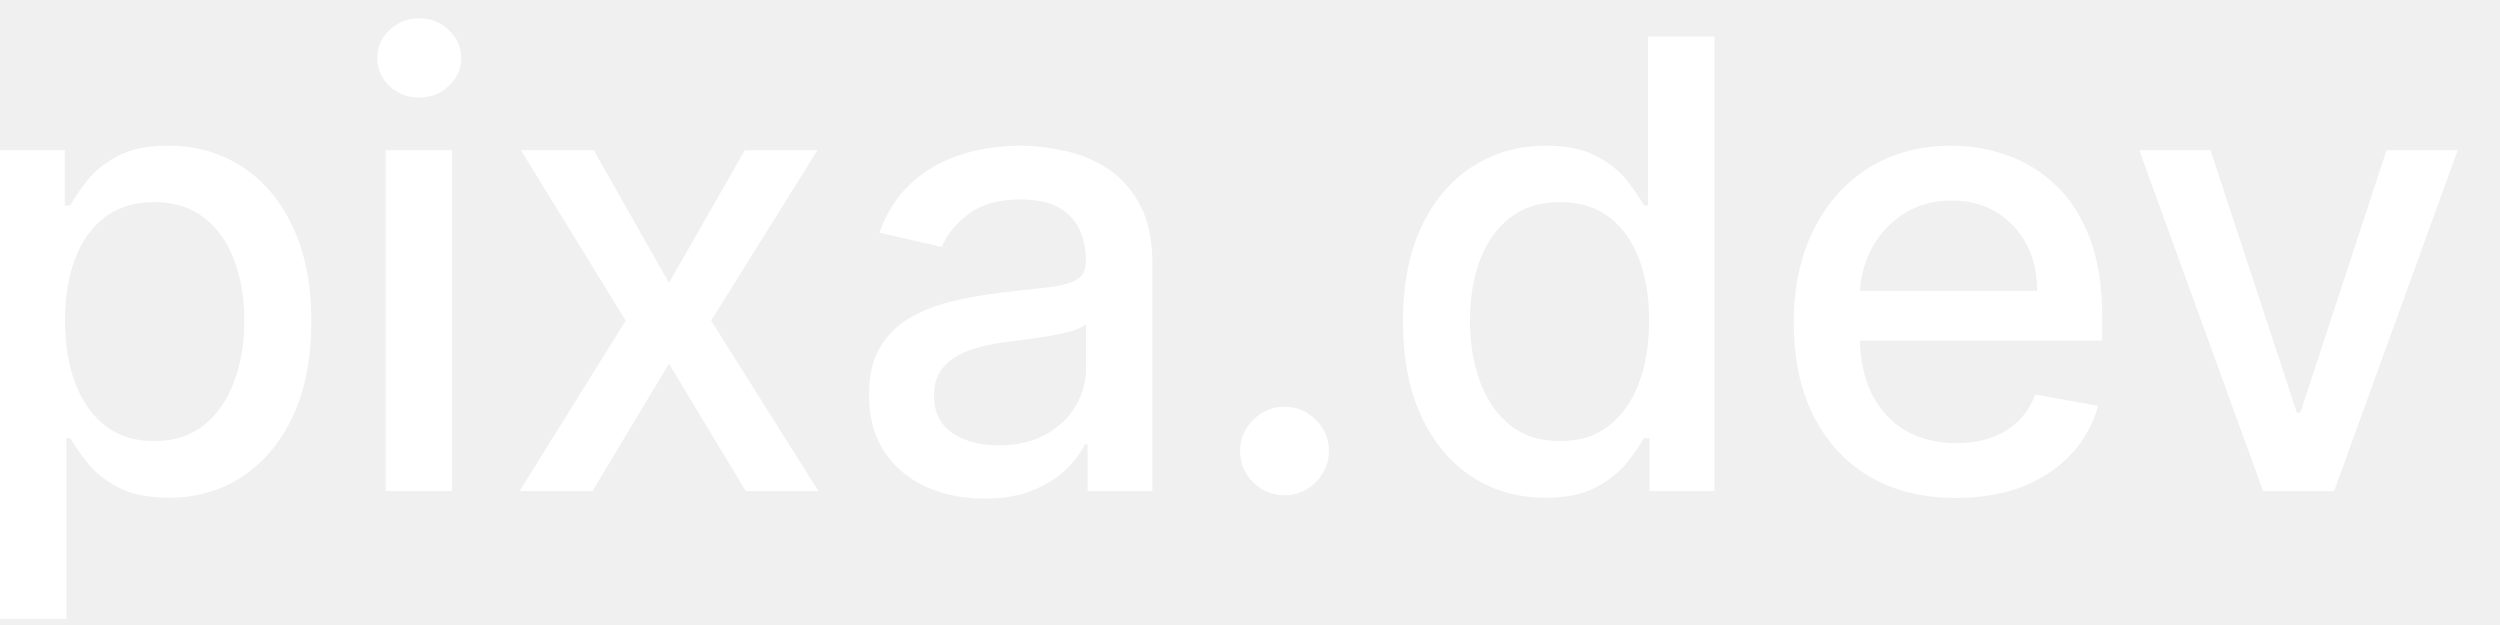
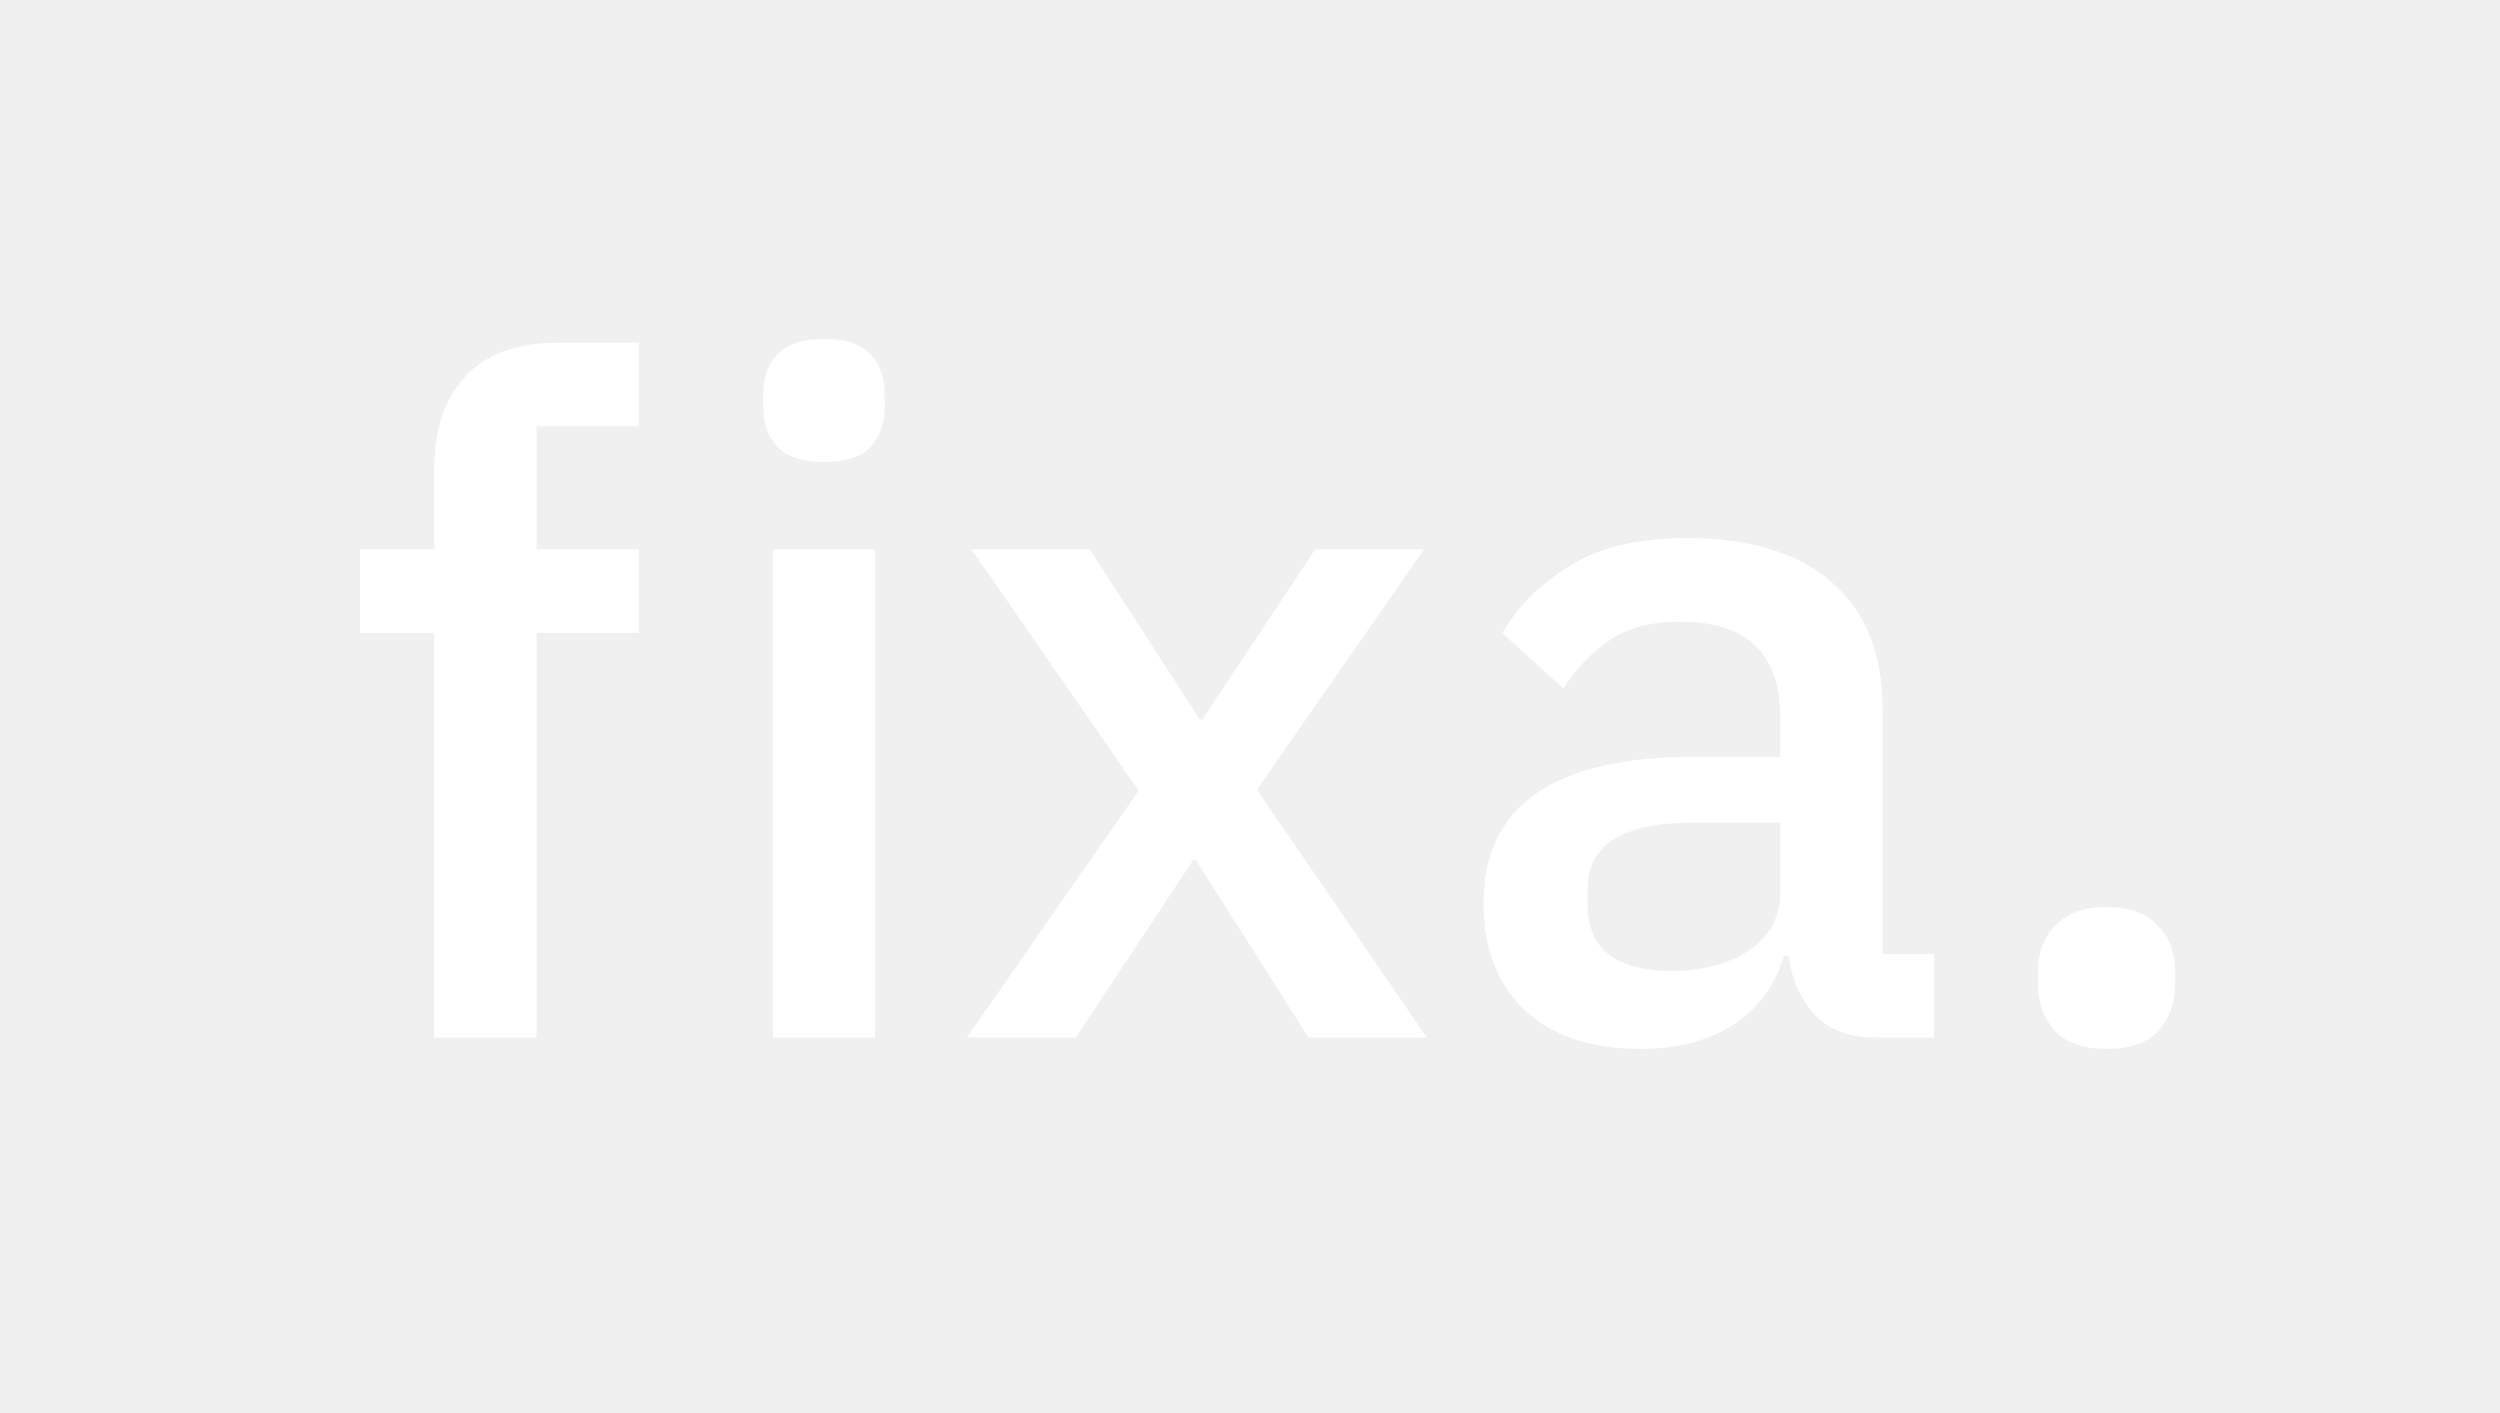
- <svg xmlns="http://www.w3.org/2000/svg" width="56" height="14" viewBox="0 0 56 14" fill="none">
-   <path d="M-0.001 13.864V3.364H1.451V4.602H1.575C1.661 4.442 1.786 4.259 1.948 4.05C2.111 3.841 2.336 3.659 2.624 3.503C2.913 3.344 3.294 3.264 3.768 3.264C4.384 3.264 4.934 3.42 5.418 3.732C5.902 4.043 6.282 4.492 6.557 5.079C6.835 5.665 6.974 6.371 6.974 7.197C6.974 8.022 6.837 8.73 6.562 9.32C6.287 9.906 5.909 10.359 5.428 10.677C4.948 10.992 4.399 11.149 3.783 11.149C3.319 11.149 2.939 11.071 2.644 10.915C2.353 10.76 2.124 10.577 1.958 10.369C1.792 10.16 1.665 9.974 1.575 9.812H1.486V13.864H-0.001ZM1.456 7.182C1.456 7.719 1.534 8.189 1.69 8.594C1.845 8.998 2.071 9.315 2.366 9.543C2.661 9.769 3.022 9.881 3.45 9.881C3.894 9.881 4.265 9.764 4.563 9.528C4.862 9.29 5.087 8.967 5.239 8.559C5.395 8.151 5.473 7.692 5.473 7.182C5.473 6.678 5.397 6.226 5.244 5.825C5.095 5.424 4.87 5.107 4.568 4.875C4.27 4.643 3.897 4.527 3.45 4.527C3.019 4.527 2.654 4.638 2.356 4.86C2.061 5.082 1.837 5.392 1.685 5.79C1.532 6.188 1.456 6.652 1.456 7.182ZM8.64 11V3.364H10.126V11H8.64ZM9.391 2.185C9.132 2.185 8.91 2.099 8.724 1.927C8.542 1.751 8.451 1.542 8.451 1.3C8.451 1.055 8.542 0.846 8.724 0.674C8.91 0.498 9.132 0.411 9.391 0.411C9.649 0.411 9.87 0.498 10.052 0.674C10.238 0.846 10.33 1.055 10.33 1.3C10.33 1.542 10.238 1.751 10.052 1.927C9.87 2.099 9.649 2.185 9.391 2.185ZM13.3 3.364L14.985 6.337L16.685 3.364H18.311L15.93 7.182L18.331 11H16.705L14.985 8.146L13.27 11H11.639L14.015 7.182L11.669 3.364H13.3ZM22.046 11.169C21.562 11.169 21.124 11.079 20.733 10.901C20.342 10.718 20.032 10.455 19.804 10.11C19.578 9.765 19.466 9.343 19.466 8.842C19.466 8.411 19.548 8.057 19.714 7.778C19.88 7.5 20.104 7.28 20.385 7.117C20.667 6.955 20.982 6.832 21.33 6.749C21.678 6.666 22.033 6.603 22.394 6.56C22.851 6.507 23.222 6.464 23.508 6.431C23.793 6.395 24 6.337 24.129 6.257C24.258 6.178 24.323 6.048 24.323 5.869V5.835C24.323 5.4 24.2 5.064 23.955 4.825C23.713 4.587 23.352 4.467 22.871 4.467C22.371 4.467 21.976 4.578 21.688 4.8C21.403 5.019 21.206 5.263 21.096 5.531L19.699 5.213C19.865 4.749 20.107 4.375 20.425 4.089C20.747 3.801 21.116 3.592 21.534 3.463C21.951 3.33 22.39 3.264 22.851 3.264C23.156 3.264 23.479 3.301 23.821 3.374C24.165 3.443 24.487 3.572 24.785 3.761C25.087 3.95 25.334 4.22 25.526 4.572C25.718 4.92 25.814 5.372 25.814 5.929V11H24.363V9.956H24.303C24.207 10.148 24.063 10.337 23.87 10.523C23.678 10.708 23.431 10.863 23.13 10.985C22.828 11.108 22.467 11.169 22.046 11.169ZM22.369 9.976C22.78 9.976 23.131 9.895 23.423 9.732C23.718 9.57 23.942 9.358 24.094 9.096C24.25 8.831 24.328 8.547 24.328 8.246V7.261C24.275 7.314 24.172 7.364 24.02 7.411C23.87 7.454 23.7 7.492 23.508 7.525C23.315 7.555 23.128 7.583 22.946 7.609C22.763 7.633 22.611 7.652 22.488 7.669C22.2 7.705 21.936 7.767 21.698 7.853C21.462 7.939 21.274 8.063 21.131 8.226C20.992 8.385 20.922 8.597 20.922 8.862C20.922 9.23 21.058 9.509 21.33 9.697C21.602 9.883 21.948 9.976 22.369 9.976ZM28.774 11.095C28.502 11.095 28.268 10.998 28.073 10.806C27.877 10.611 27.779 10.375 27.779 10.1C27.779 9.828 27.877 9.596 28.073 9.404C28.268 9.209 28.502 9.111 28.774 9.111C29.045 9.111 29.279 9.209 29.475 9.404C29.67 9.596 29.768 9.828 29.768 10.1C29.768 10.282 29.721 10.45 29.629 10.602C29.539 10.751 29.42 10.871 29.271 10.96C29.122 11.05 28.956 11.095 28.774 11.095ZM34.618 11.149C34.001 11.149 33.451 10.992 32.967 10.677C32.487 10.359 32.109 9.906 31.834 9.32C31.562 8.73 31.426 8.022 31.426 7.197C31.426 6.371 31.564 5.665 31.839 5.079C32.117 4.492 32.498 4.043 32.982 3.732C33.466 3.42 34.014 3.264 34.628 3.264C35.102 3.264 35.483 3.344 35.771 3.503C36.063 3.659 36.288 3.841 36.447 4.05C36.61 4.259 36.736 4.442 36.825 4.602H36.915V0.818H38.401V11H36.949V9.812H36.825C36.736 9.974 36.606 10.16 36.437 10.369C36.272 10.577 36.043 10.76 35.751 10.915C35.46 11.071 35.082 11.149 34.618 11.149ZM34.946 9.881C35.373 9.881 35.735 9.769 36.03 9.543C36.328 9.315 36.553 8.998 36.706 8.594C36.862 8.189 36.94 7.719 36.94 7.182C36.94 6.652 36.863 6.188 36.711 5.79C36.558 5.392 36.335 5.082 36.04 4.86C35.745 4.638 35.38 4.527 34.946 4.527C34.498 4.527 34.126 4.643 33.827 4.875C33.529 5.107 33.304 5.424 33.151 5.825C33.002 6.226 32.927 6.678 32.927 7.182C32.927 7.692 33.004 8.151 33.156 8.559C33.309 8.967 33.534 9.29 33.832 9.528C34.134 9.764 34.505 9.881 34.946 9.881ZM43.814 11.154C43.062 11.154 42.414 10.993 41.87 10.672C41.33 10.347 40.912 9.891 40.617 9.305C40.325 8.715 40.18 8.024 40.18 7.232C40.18 6.449 40.325 5.76 40.617 5.163C40.912 4.567 41.323 4.101 41.85 3.766C42.38 3.432 43 3.264 43.709 3.264C44.14 3.264 44.558 3.335 44.962 3.478C45.367 3.62 45.73 3.844 46.051 4.149C46.373 4.454 46.626 4.85 46.812 5.337C46.997 5.821 47.09 6.41 47.09 7.102V7.629H41.02V6.516H45.633C45.633 6.125 45.554 5.778 45.395 5.477C45.236 5.172 45.012 4.931 44.724 4.756C44.439 4.58 44.104 4.492 43.719 4.492C43.302 4.492 42.937 4.595 42.626 4.8C42.318 5.003 42.079 5.268 41.91 5.596C41.744 5.921 41.661 6.274 41.661 6.655V7.525C41.661 8.035 41.751 8.469 41.93 8.827C42.112 9.185 42.365 9.459 42.69 9.648C43.015 9.833 43.395 9.926 43.829 9.926C44.111 9.926 44.367 9.886 44.599 9.807C44.831 9.724 45.032 9.601 45.201 9.439C45.37 9.277 45.499 9.076 45.589 8.837L46.996 9.091C46.883 9.505 46.681 9.868 46.389 10.18C46.101 10.488 45.738 10.728 45.3 10.901C44.866 11.07 44.371 11.154 43.814 11.154ZM55.053 3.364L52.284 11H50.693L47.919 3.364H49.515L51.449 9.24H51.529L53.458 3.364H55.053Z" fill="white" />
+ <svg xmlns="http://www.w3.org/2000/svg" width="200" height="113" viewBox="0 0 200 113" fill="none">
+   <path d="M65.953 36.962C64.25 36.962 62.998 36.562 62.197 35.761C61.446 34.959 61.07 33.933 61.07 32.681V31.404C61.07 30.152 61.446 29.125 62.197 28.324C62.998 27.523 64.25 27.122 65.953 27.122C67.656 27.122 68.883 27.523 69.634 28.324C70.385 29.125 70.76 30.152 70.76 31.404V32.681C70.76 33.933 70.385 34.959 69.634 35.761C68.883 36.562 67.656 36.962 65.953 36.962ZM61.822 43.948H70.009V83.009H61.822V43.948ZM77.344 83.009L91.091 63.253L77.72 43.948H87.185L95.974 57.544H96.199L105.213 43.948H113.927L100.556 63.178L114.152 83.009H104.687L95.673 68.812H95.448L86.058 83.009H77.344ZM150.154 83.009C148 83.009 146.348 82.408 145.196 81.207C144.044 79.954 143.343 78.377 143.093 76.474H142.717C141.966 78.928 140.589 80.781 138.586 82.033C136.583 83.285 134.154 83.911 131.299 83.911C127.243 83.911 124.113 82.859 121.91 80.756C119.756 78.653 118.68 75.823 118.68 72.267C118.68 68.361 120.082 65.432 122.886 63.479C125.741 61.526 129.897 60.549 135.356 60.549H142.417V57.244C142.417 54.84 141.766 52.987 140.464 51.685C139.162 50.383 137.133 49.732 134.379 49.732C132.075 49.732 130.198 50.233 128.745 51.235C127.293 52.236 126.066 53.513 125.065 55.066L120.182 50.634C121.484 48.43 123.312 46.627 125.665 45.225C128.019 43.773 131.099 43.047 134.905 43.047C139.963 43.047 143.844 44.224 146.548 46.577C149.252 48.931 150.604 52.311 150.604 56.718V76.324H154.736V83.009H150.154ZM133.628 77.676C136.182 77.676 138.285 77.125 139.938 76.023C141.59 74.872 142.417 73.344 142.417 71.441V65.807H135.506C129.847 65.807 127.018 67.56 127.018 71.066V72.418C127.018 74.171 127.593 75.498 128.745 76.399C129.947 77.25 131.575 77.676 133.628 77.676ZM168.527 83.911C166.674 83.911 165.297 83.435 164.395 82.484C163.494 81.482 163.043 80.255 163.043 78.803V77.676C163.043 76.224 163.494 75.022 164.395 74.07C165.297 73.069 166.674 72.568 168.527 72.568C170.38 72.568 171.757 73.069 172.658 74.07C173.56 75.022 174.011 76.224 174.011 77.676V78.803C174.011 80.255 173.56 81.482 172.658 82.484C171.757 83.435 170.38 83.911 168.527 83.911Z" fill="white" />
+   <path d="M34.742 50.634H28.808V43.948H34.742V37.488C34.742 34.333 35.568 31.879 37.221 30.127C38.873 28.324 41.352 27.422 44.657 27.422H51.117V34.108H42.93V43.948H51.117V50.634H42.93V83.009H34.742V50.634Z" fill="white" />
</svg>
